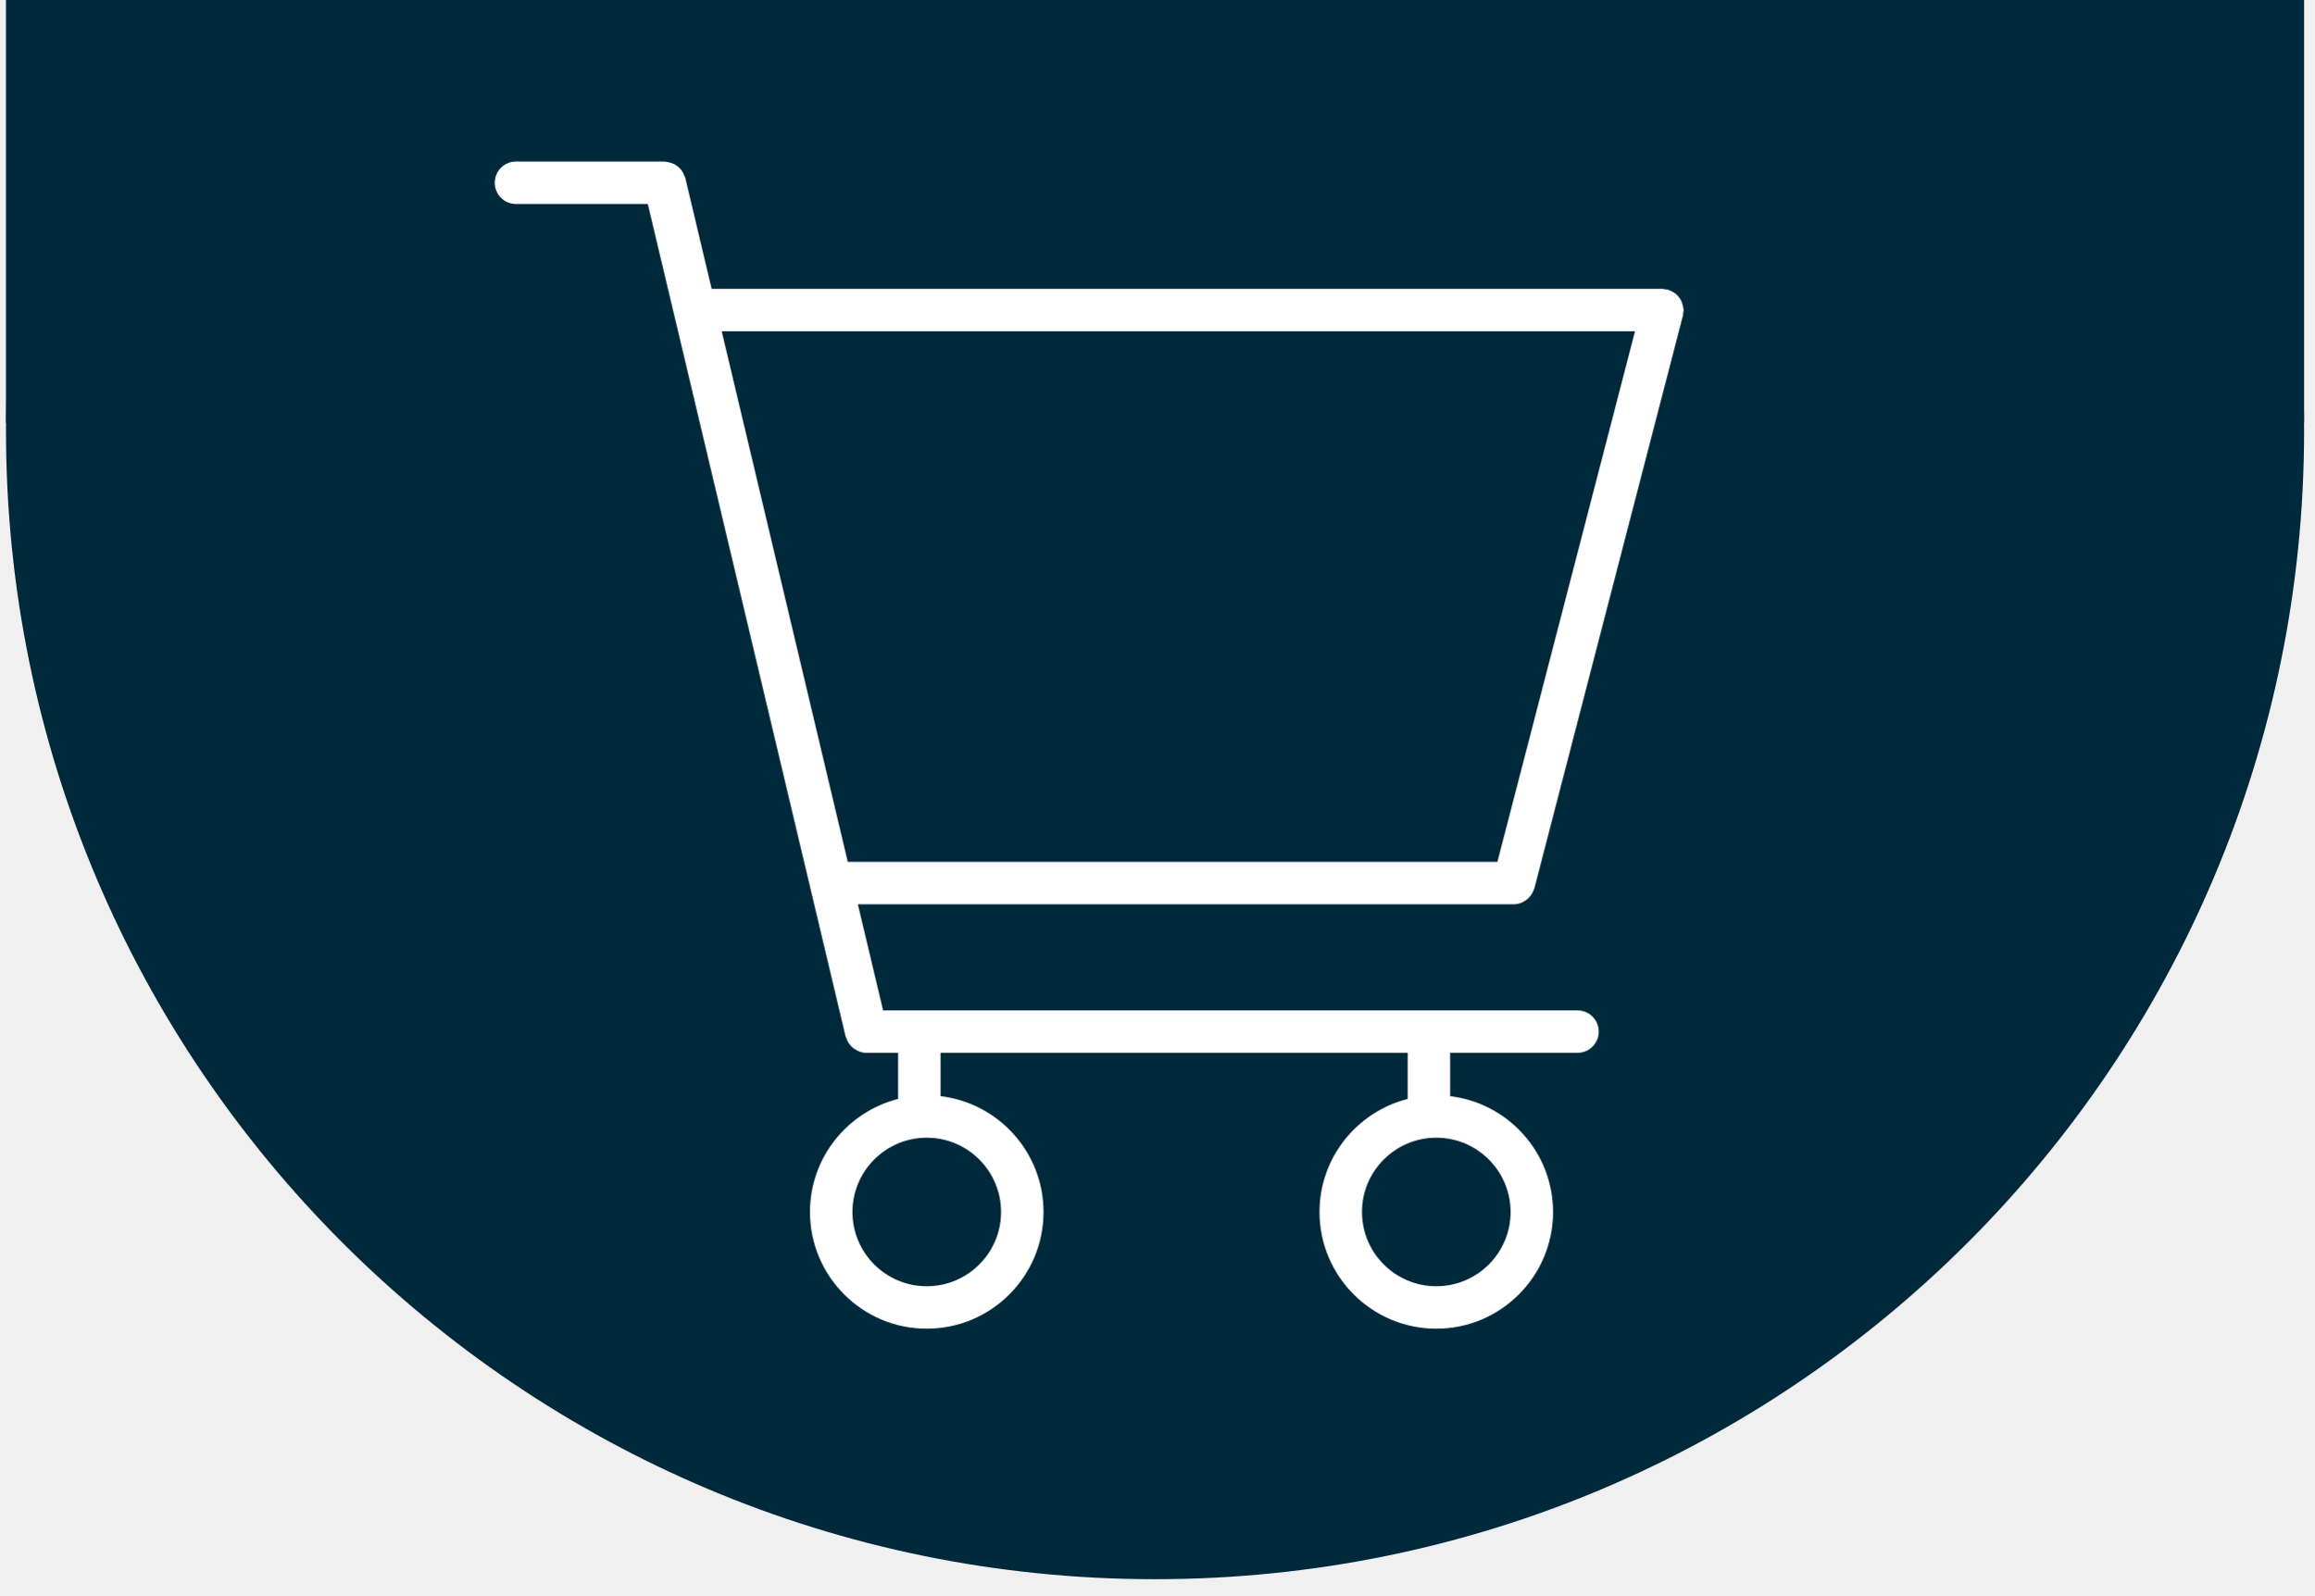
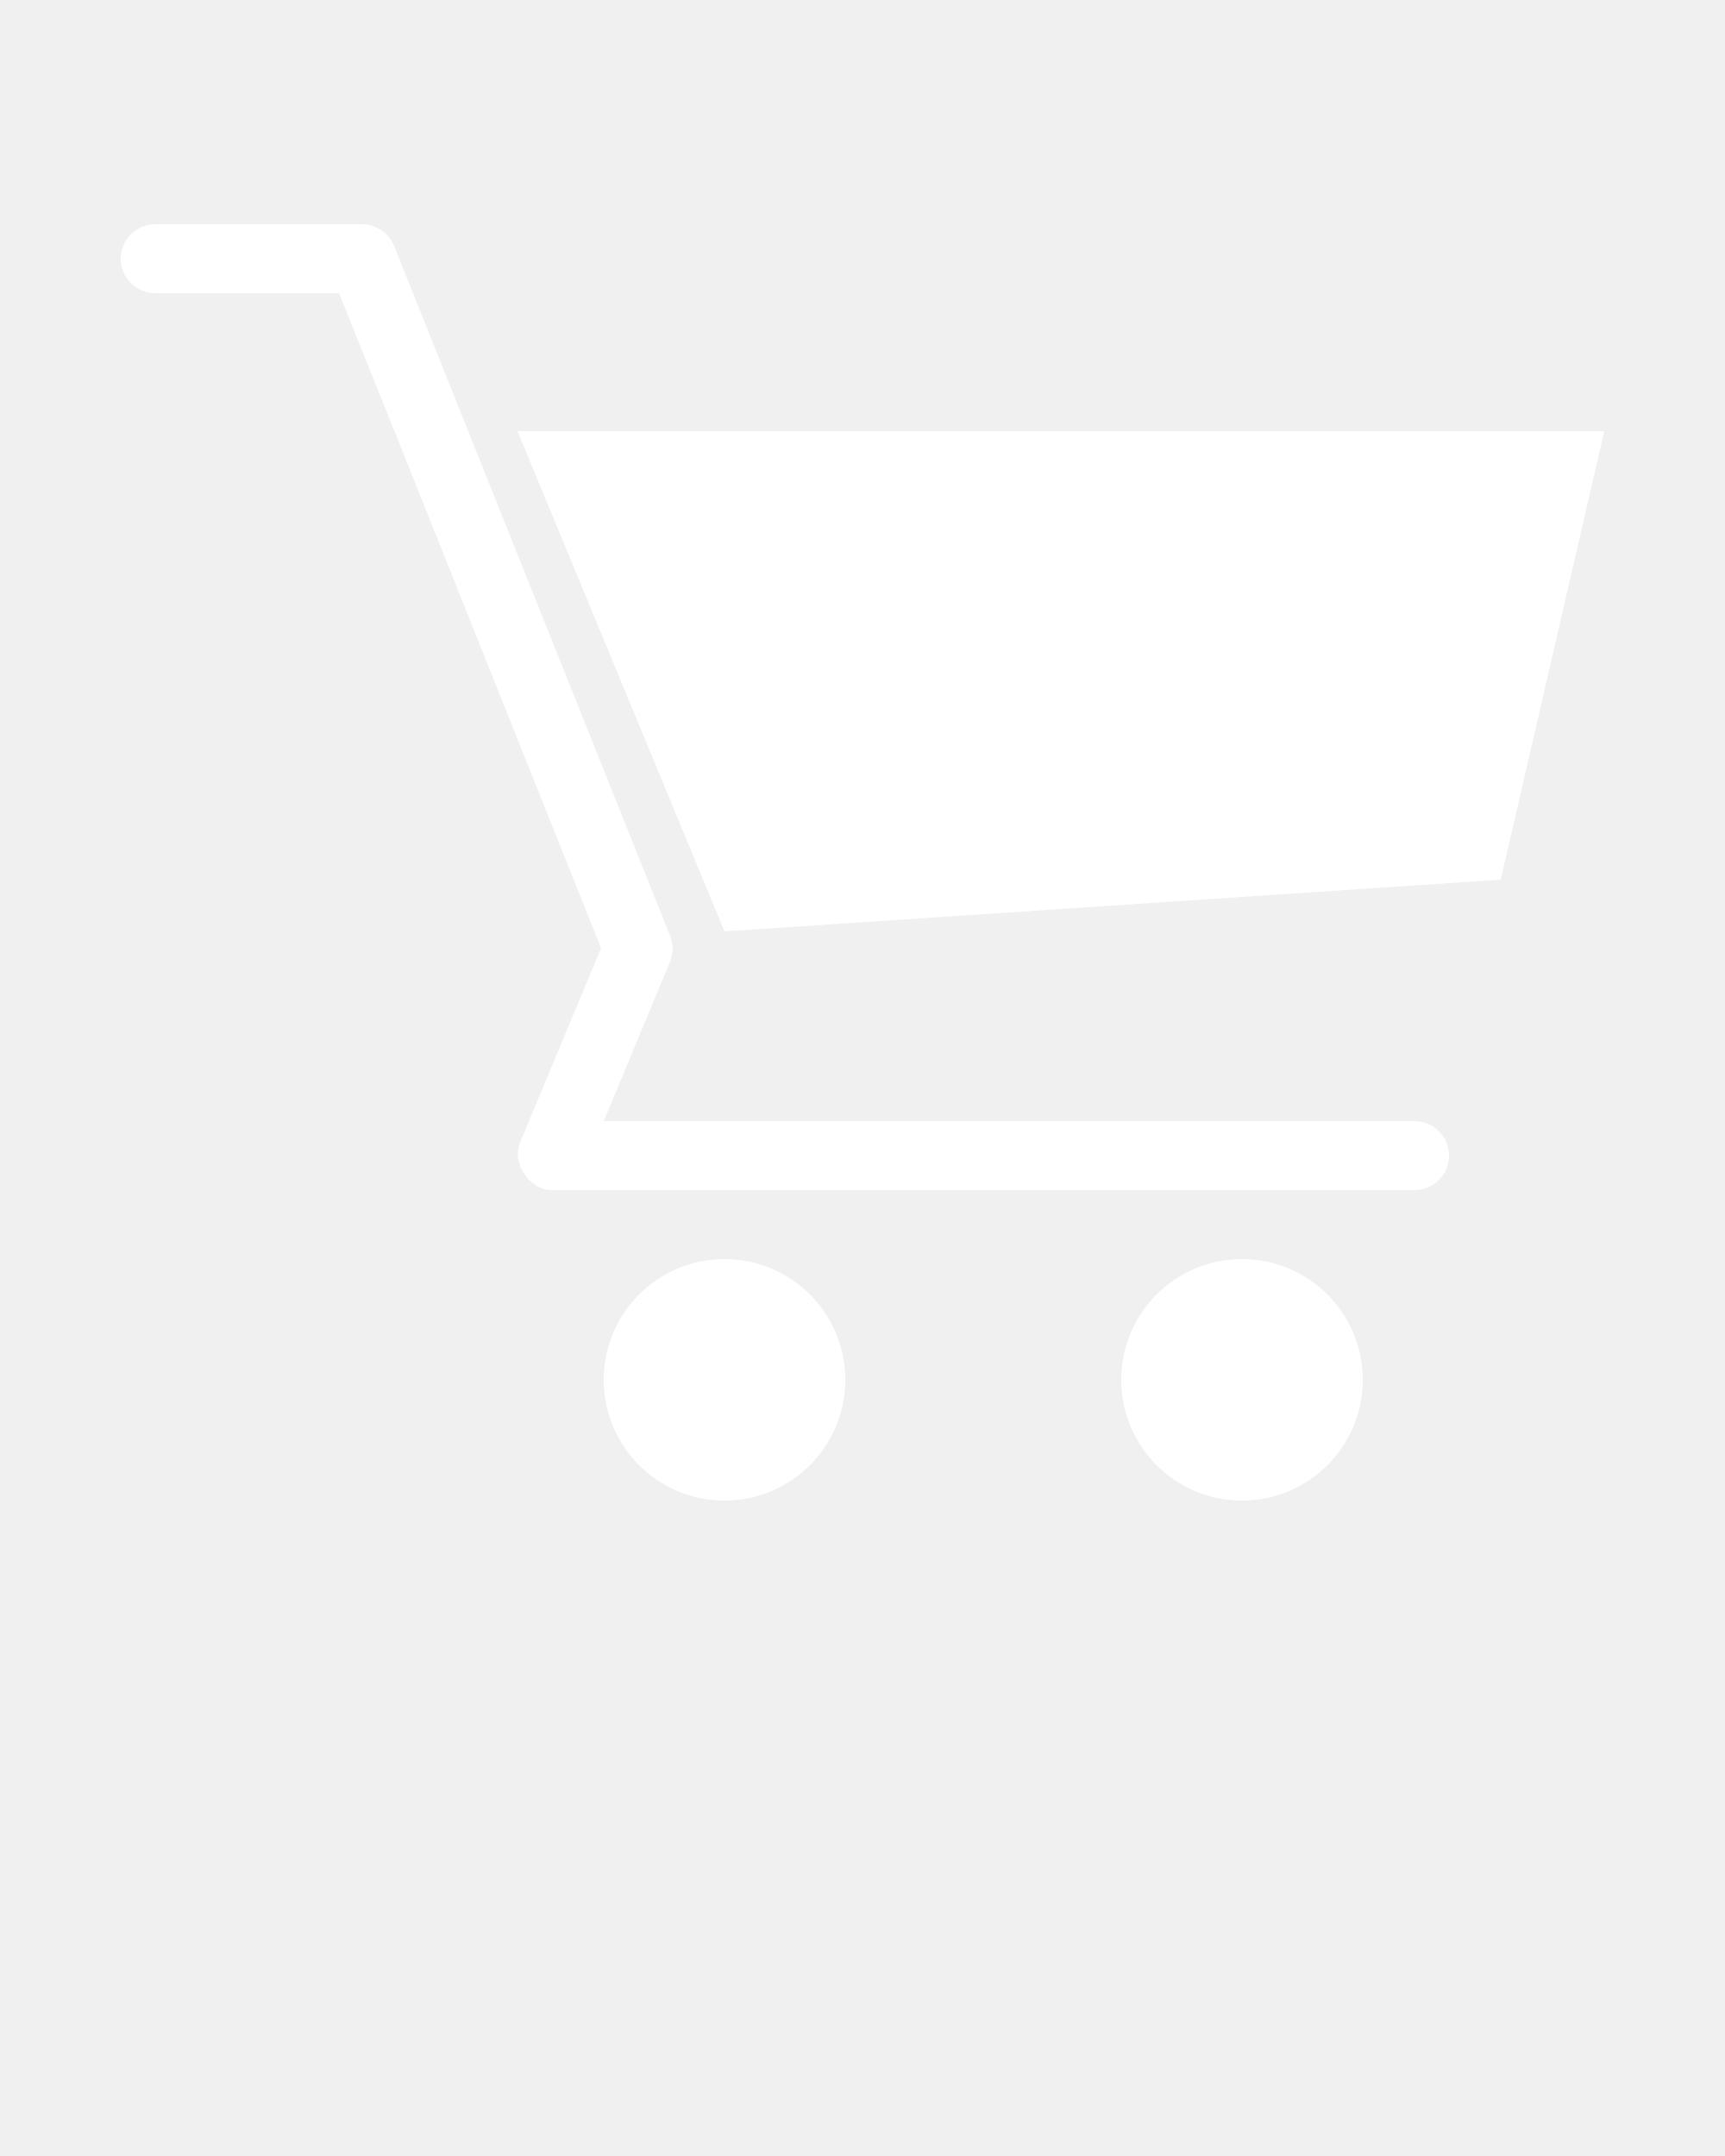
- <svg xmlns="http://www.w3.org/2000/svg" width="580" height="400">
-   <g>
-     <rect fill="none" id="canvas_background" height="402" width="582" y="-1" x="-1" />
-   </g>
-   <g>
-     <rect fill="#01293C" stroke-width="0" stroke-opacity="null" x="1.5" y="-79" width="576" height="185" id="svg_2" stroke="#000" />
-     <ellipse fill="#01293C" stroke="#000" stroke-width="0" cx="289.5" cy="107.99" id="svg_1" rx="288" ry="288" />
-     <path stroke="null" id="svg_3" d="m379.429,226.75l0,0c0.005,0 0.005,0 0,0c0.67,0 1.304,-0.149 1.905,-0.383c0.208,-0.08 0.378,-0.202 0.575,-0.309c0.367,-0.197 0.713,-0.415 1.027,-0.692c0.186,-0.165 0.341,-0.341 0.5,-0.527c0.255,-0.298 0.468,-0.612 0.649,-0.969c0.122,-0.234 0.234,-0.458 0.319,-0.713c0.048,-0.138 0.138,-0.25 0.176,-0.394l37.25,-143.679c0.059,-0.224 0.011,-0.442 0.037,-0.665c0.027,-0.229 0.133,-0.431 0.133,-0.67c0,-0.138 -0.069,-0.25 -0.08,-0.383c-0.027,-0.367 -0.112,-0.702 -0.213,-1.048c-0.096,-0.33 -0.181,-0.644 -0.33,-0.942c-0.154,-0.303 -0.346,-0.553 -0.553,-0.825c-0.213,-0.277 -0.415,-0.537 -0.676,-0.766c-0.245,-0.213 -0.521,-0.372 -0.804,-0.543c-0.319,-0.192 -0.628,-0.357 -0.984,-0.479c-0.122,-0.043 -0.218,-0.133 -0.346,-0.165c-0.229,-0.059 -0.452,-0.011 -0.681,-0.037c-0.224,-0.032 -0.42,-0.133 -0.655,-0.133l-238.315,0l-6.609,-27.836c-0.037,-0.149 -0.138,-0.261 -0.186,-0.404c-0.117,-0.357 -0.271,-0.67 -0.458,-0.984c-0.165,-0.282 -0.325,-0.553 -0.537,-0.798c-0.234,-0.277 -0.5,-0.5 -0.788,-0.718c-0.25,-0.192 -0.495,-0.372 -0.777,-0.521c-0.314,-0.165 -0.644,-0.271 -0.99,-0.372c-0.33,-0.096 -0.649,-0.17 -1,-0.202c-0.154,-0.016 -0.287,-0.09 -0.447,-0.09l-37.25,0c-2.937,0 -5.321,2.384 -5.321,5.321s2.384,5.321 5.321,5.321l33.041,0l49.58,208.765c0.043,0.17 0.144,0.303 0.202,0.468c0.085,0.255 0.186,0.484 0.309,0.718c0.186,0.357 0.399,0.67 0.655,0.969c0.16,0.192 0.309,0.372 0.495,0.537c0.314,0.282 0.66,0.495 1.032,0.697c0.197,0.106 0.367,0.234 0.575,0.314c0.607,0.239 1.245,0.388 1.91,0.388c0,0 0,0 0.005,0l0,0l7.982,0l0,11.569c-12.676,3.214 -22.095,14.682 -22.095,28.342c0,16.135 13.128,29.268 29.268,29.268s29.268,-13.133 29.268,-29.268c0,-14.959 -11.292,-27.32 -25.798,-29.044l0,-10.866l117.071,0l0,11.569c-12.676,3.214 -22.095,14.682 -22.095,28.342c0,16.135 13.133,29.268 29.268,29.268s29.268,-13.133 29.268,-29.268c0,-14.959 -11.292,-27.315 -25.798,-29.044l0,-10.866l31.929,0c2.943,0 5.321,-2.379 5.321,-5.321s-2.379,-5.321 -5.321,-5.321l-174.059,0l-6.322,-26.607l164.416,0zm-128.523,77.161c0,10.27 -8.355,18.625 -18.625,18.625s-18.625,-8.355 -18.625,-18.625s8.355,-18.625 18.625,-18.625s18.625,8.355 18.625,18.625zm127.714,0c0,10.27 -8.355,18.625 -18.625,18.625s-18.625,-8.355 -18.625,-18.625s8.355,-18.625 18.625,-18.625s18.625,8.355 18.625,18.625zm31.184,-220.839l-34.488,133.036l-162.83,0l-31.599,-133.036l228.917,0z" fill="#fff" />
+ <svg xmlns="http://www.w3.org/2000/svg" version="1.1" x="0px" y="0px" viewBox="0 0 100 125">
+   <g transform="translate(0,-952.3622)">
+     <path style="text-indent:0;text-transform:none;direction:ltr;block-progression:tb;baseline-shift:baseline;color:#000000;enable-background:accumulate;" d="m 9,965.362 c -1.105,0 -2,0.895 -2,2 0,1.105 0.895,2 2,2 l 10.656,0 3.5,8.719 11.688,29.25 -4.688,11.25 c -0.514,1.211 0.528,2.783 1.844,2.781 l 50,0 c 1.105,0 2,-0.895 2,-2 0,-1.105 -0.895,-2 -2,-2 l -47,0 3.844,-9.25 c 0.192,-0.475 0.192,-1.025 0,-1.5 l -12,-30 -4,-10 c -0.295,-0.73 -1.056,-1.246 -1.844,-1.25 z m 21,12 12,29 45,-3 6,-26 z m 12,48 c -3.866,0 -7,3.134 -7,7 0,3.866 3.134,7 7,7 3.866,0 7,-3.134 7,-7 0,-3.866 -3.134,-7 -7,-7 z m 30,0 c -3.866,0 -7,3.134 -7,7 0,3.866 3.134,7 7,7 3.866,0 7,-3.134 7,-7 0,-3.866 -3.134,-7 -7,-7 z" fill="#fff" fill-opacity="1" stroke="none" marker="none" visibility="visible" display="inline" overflow="visible" />
  </g>
</svg>
